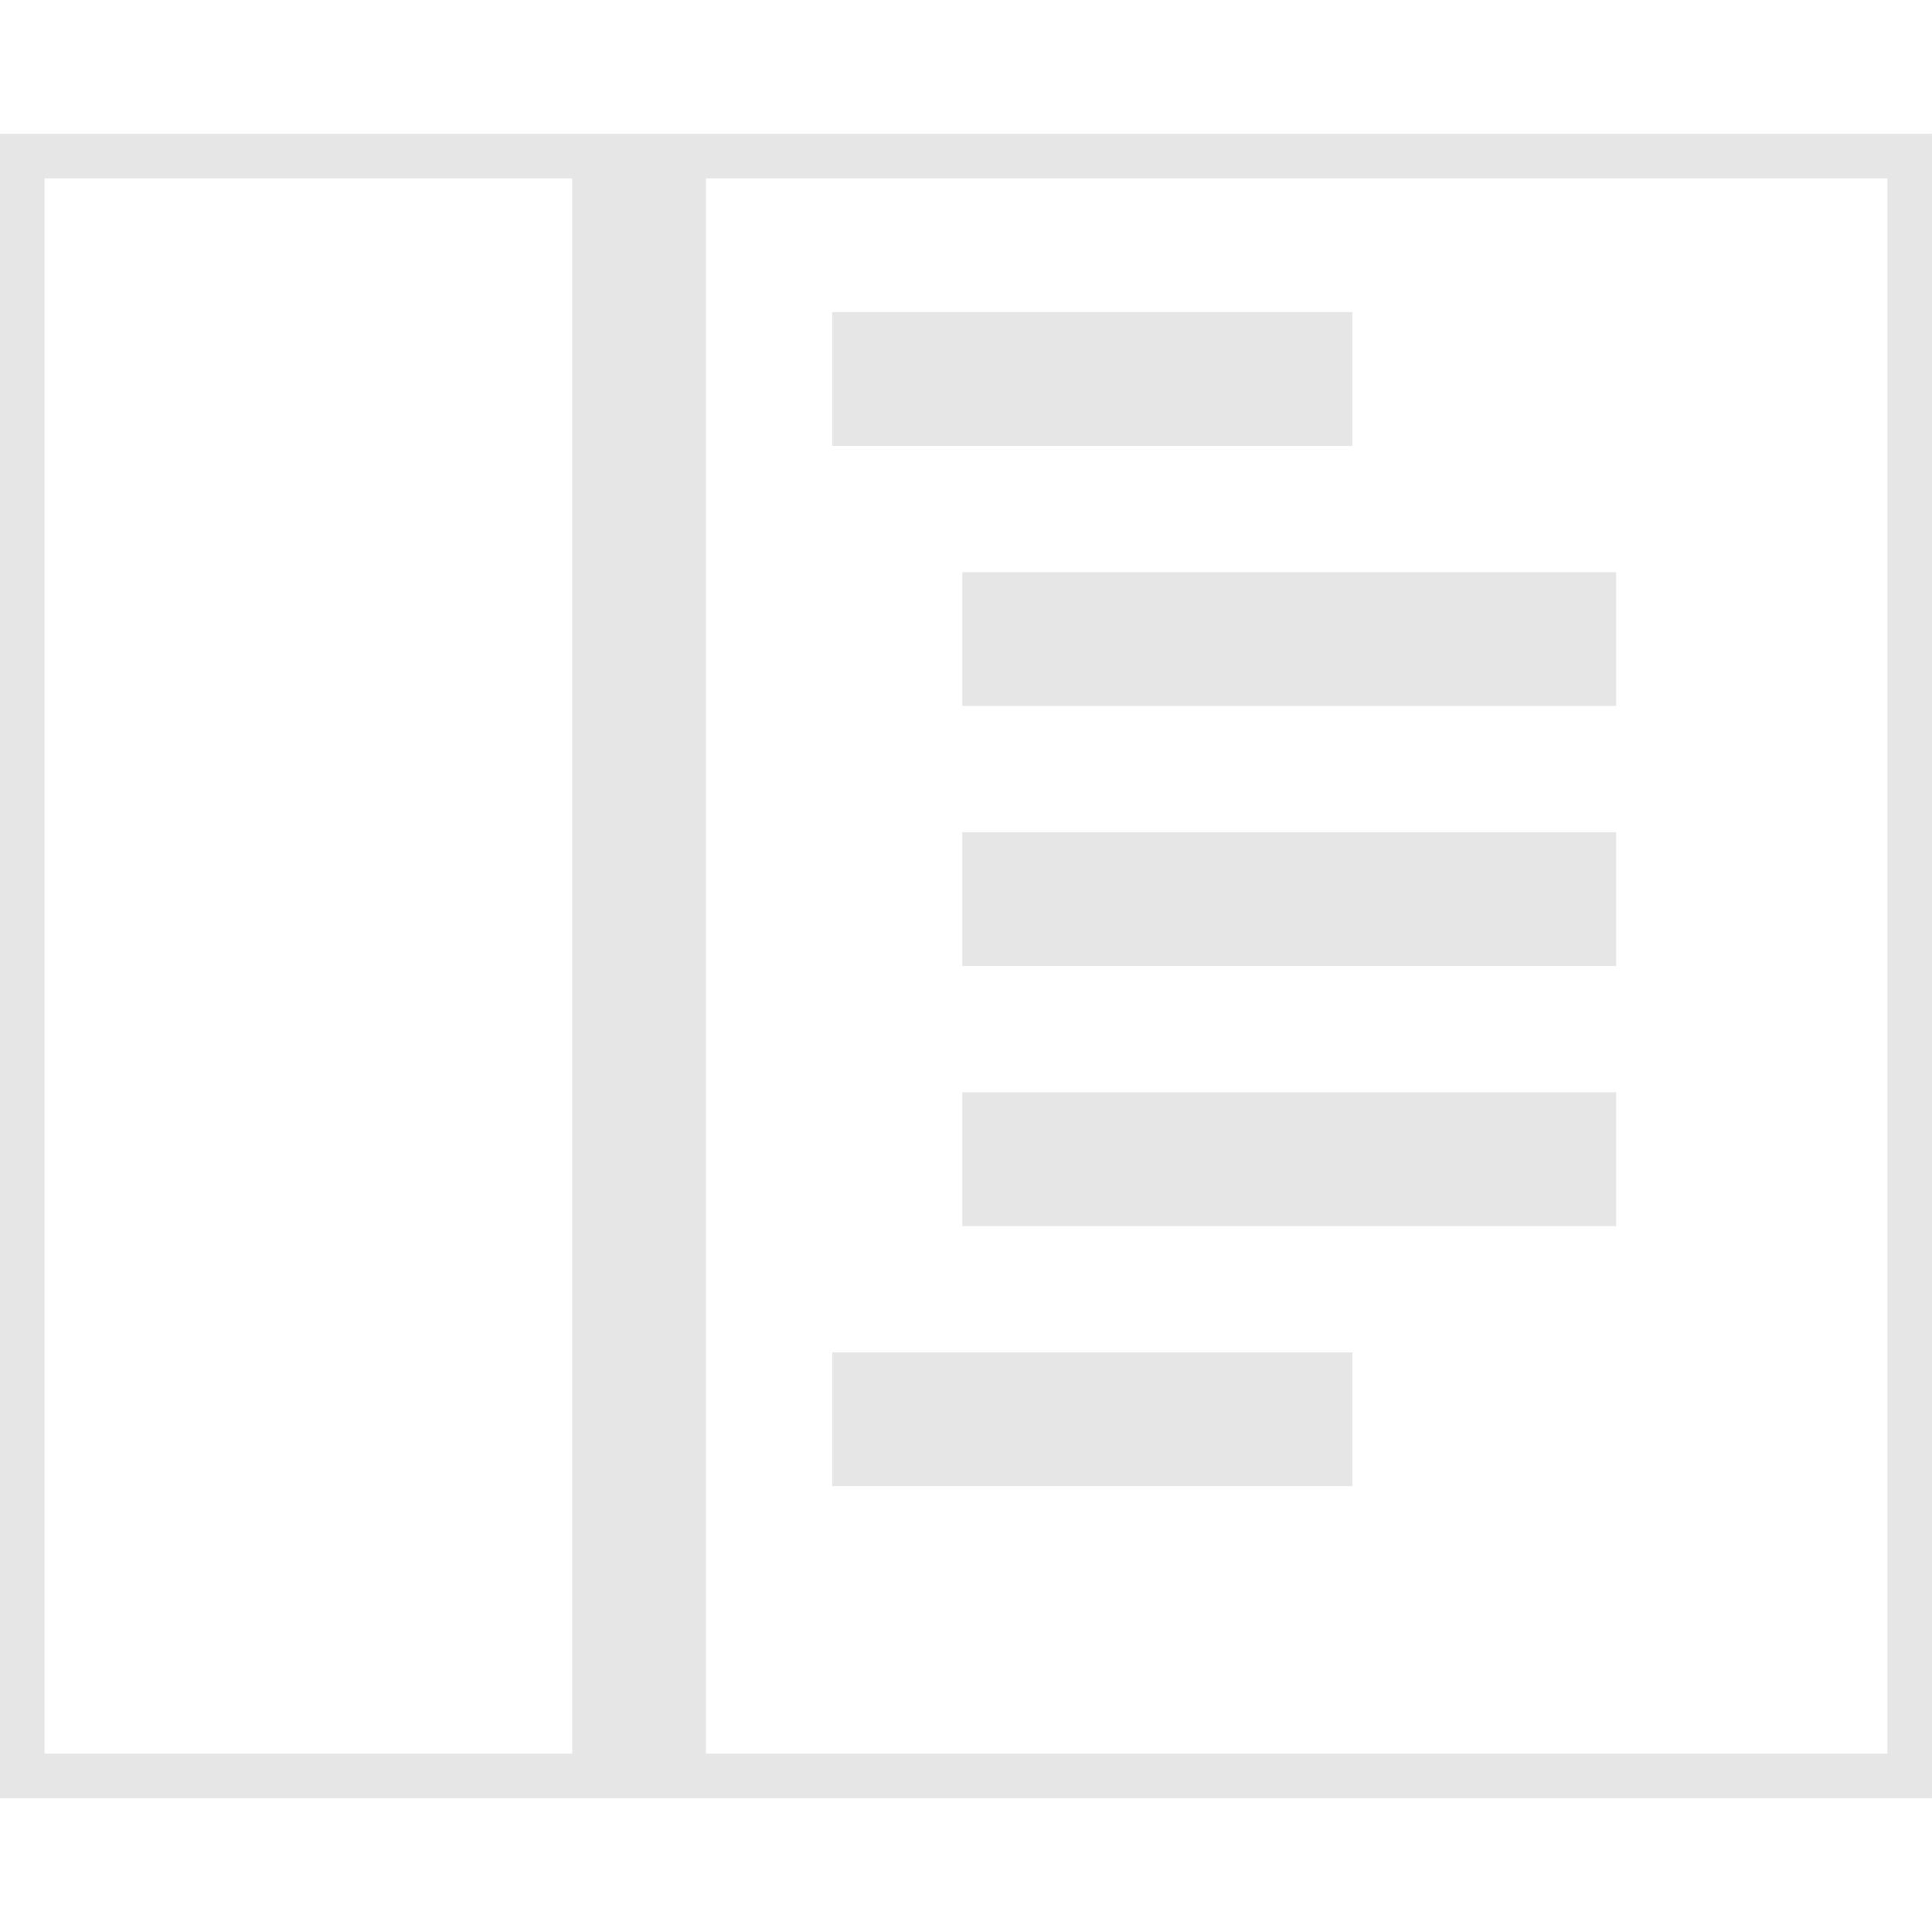
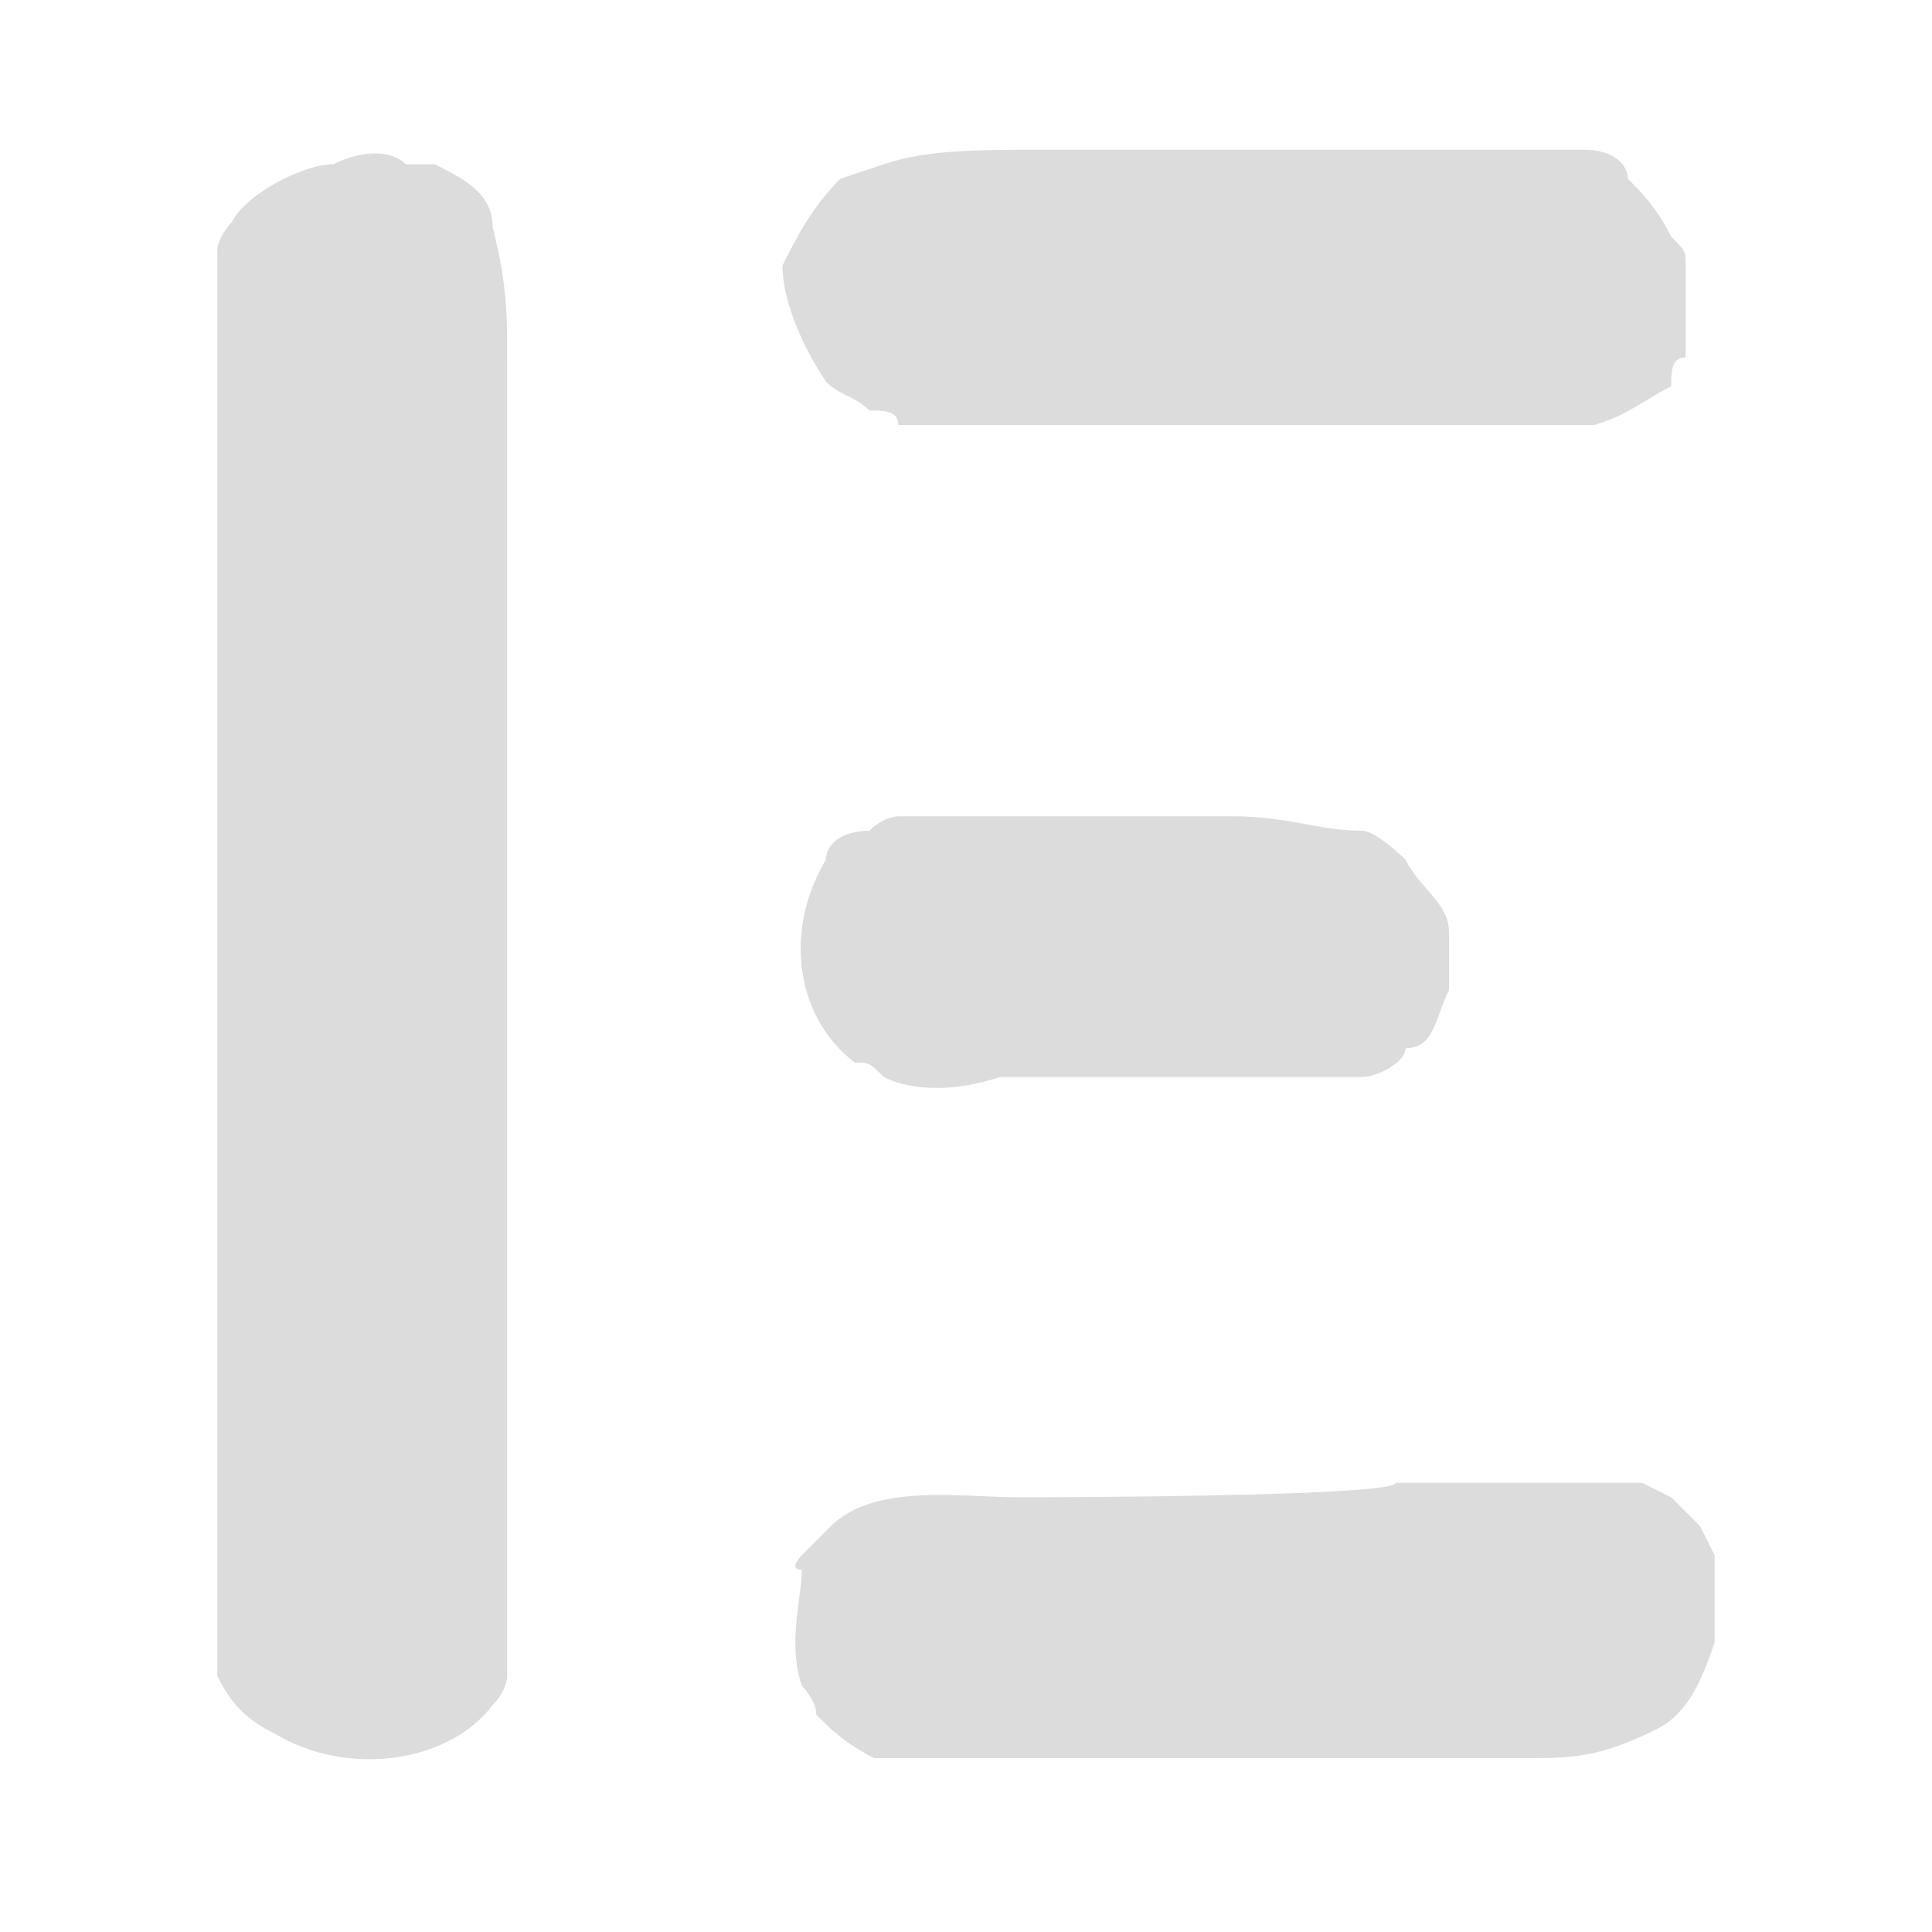
<svg xmlns="http://www.w3.org/2000/svg" width="100%" height="100%" viewBox="0 0 260 260" version="1.1" xml:space="preserve" style="fill-rule:evenodd;clip-rule:evenodd;stroke-linejoin:round;stroke-miterlimit:1.414;">
-   <g transform="matrix(1,0,0,1,-589,-1078)">
-     <g transform="matrix(1,0,0,1,0,999)">
-       <g opacity="0.1">
-         <g transform="matrix(1.06122,0,0,1.03704,-43.4898,-1044.78)">
-           <path d="M841,1317L596,1317L596,1101L841,1101L841,1317ZM601.654,1106.79L601.654,1311.21L835.346,1311.21L835.346,1106.79L601.654,1106.79Z" />
-         </g>
-         <g transform="matrix(1,0,0,1,1,-999)">
-           <rect x="665" y="1100" width="18" height="216" />
-         </g>
-         <g transform="matrix(1,0,0,1,0,-1000)">
-           <rect x="701" y="1121" width="70" height="18" />
-         </g>
-         <g transform="matrix(1,0,0,1,0,-860)">
-           <rect x="701" y="1121" width="70" height="18" />
-         </g>
-         <g transform="matrix(1.25714,0,0,1,-162.757,-965)">
-           <rect x="701" y="1121" width="70" height="18" />
-         </g>
-         <g transform="matrix(1.25714,0,0,1,-162.757,-930)">
-           <rect x="701" y="1121" width="70" height="18" />
-         </g>
-         <g transform="matrix(1.25714,0,0,1,-162.757,-895)">
-           <rect x="701" y="1121" width="70" height="18" />
-         </g>
-       </g>
-     </g>
-   </g>
+   <path d="M58.5 22.1C56.55 22.1 56.55 22.1 54.6 22.1C52.65 20.15 48.75 20.15 44.85 22.1C40.95 22.1 33.15 26 31.2 29.9C31.2 29.9 29.25 31.85 29.25 33.8C29.25 37.7 29.25 41.6 29.25 45.5C29.25 55.25 29.25 66.95 29.25 76.7C29.25 111.8 29.25 148.85 29.25 184.6C29.25 192.4 29.25 204.1 29.25 213.85C29.25 217.75 29.25 221.65 29.25 225.55C31.2 229.45 33.15 231.4 37.05 233.35C46.8 239.2 60.45 237.25 66.3 229.45C68.25 227.5 68.25 225.55 68.25 225.55C68.25 221.65 68.25 215.8 68.25 208V48.1C68.25 42.25 68.25 38.35 66.3 30.55C66.3 26 62.4 24.05 58.5 22.1Z" fill="#DCDCDC" />
+   <path d="M118.95 22.1L113.1 24.05C109.2 27.95 107.25 31.85 105.3 35.75C105.3 39.65 107.25 45.5 111.15 51.35C113.1 53.3 115.05 53.3 117 55.25C118.95 55.25 120.9 55.25 120.9 57.2H128.7C150.15 57.2 171.6 57.2 191.1 57.2H206.7C210.6 57.2 212.55 57.2 214.5 57.2C219.05 55.9 221 53.95 224.9 52C224.9 50.05 224.9 48.1 226.85 48.1C226.85 46.15 226.85 46.15 226.85 44.2V35.75C226.85 33.8 226.85 33.8 224.9 31.85C222.95 27.95 221 26 219.05 24.05C219.05 22.1 217.1 20.15 213.2 20.15C207.35 20.15 199.55 20.15 195.65 20.15C187.85 20.15 176.15 20.15 166.4 20.15H141.05C131.3 20.15 124.8 20.15 118.95 22.1Z" fill="#DCDCDC" />
+   <path d="M120.9 109.85C120.9 109.85 118.95 109.85 117 111.8C113.1 111.8 111.15 113.75 111.15 115.7C105.3 125.45 107.25 137.15 115.05 143C117 143 117 143 118.95 144.95C122.85 146.9 128.7 146.9 134.55 144.95H163.8C169.65 144.95 177.45 144.95 183.3 144.95C185.25 144.95 189.15 143 189.15 141.05C193.05 141.05 193.05 137.15 195 133.25C195 131.3 195 131.3 195 129.35V125.45C195 121.55 191.1 119.6 189.15 115.7C189.15 115.7 185.25 111.8 183.3 111.8C177.45 111.8 173.55 109.85 165.75 109.85C156 109.85 142.35 109.85 132.6 109.85C128.7 109.85 122.85 109.85 120.9 109.85Z" fill="#DCDCDC" />
+   <path d="M137.15 201.5C129.35 201.5 117.65 199.55 111.8 205.4C109.85 207.35 107.9 209.3 107.9 209.3C107.9 209.3 105.95 211.25 107.9 211.25C107.9 215.15 105.95 221 107.9 226.85C107.9 226.85 109.85 228.8 109.85 230.75C111.8 232.7 113.75 234.65 117.65 236.6C119.6 236.6 123.5 236.6 125.45 236.6H205.4C211.25 236.6 215.15 236.6 222.95 232.7C226.85 230.75 228.8 226.85 230.75 221V215.15C230.75 215.15 230.75 213.2 230.75 211.25V209.3L228.8 205.4L224.9 201.5L221 199.55H211.25C203.45 199.55 195.65 199.55 187.85 199.55C187.85 201.5 137.15 201.5 137.15 201.5Z" fill="#DCDCDC" />
</svg>
